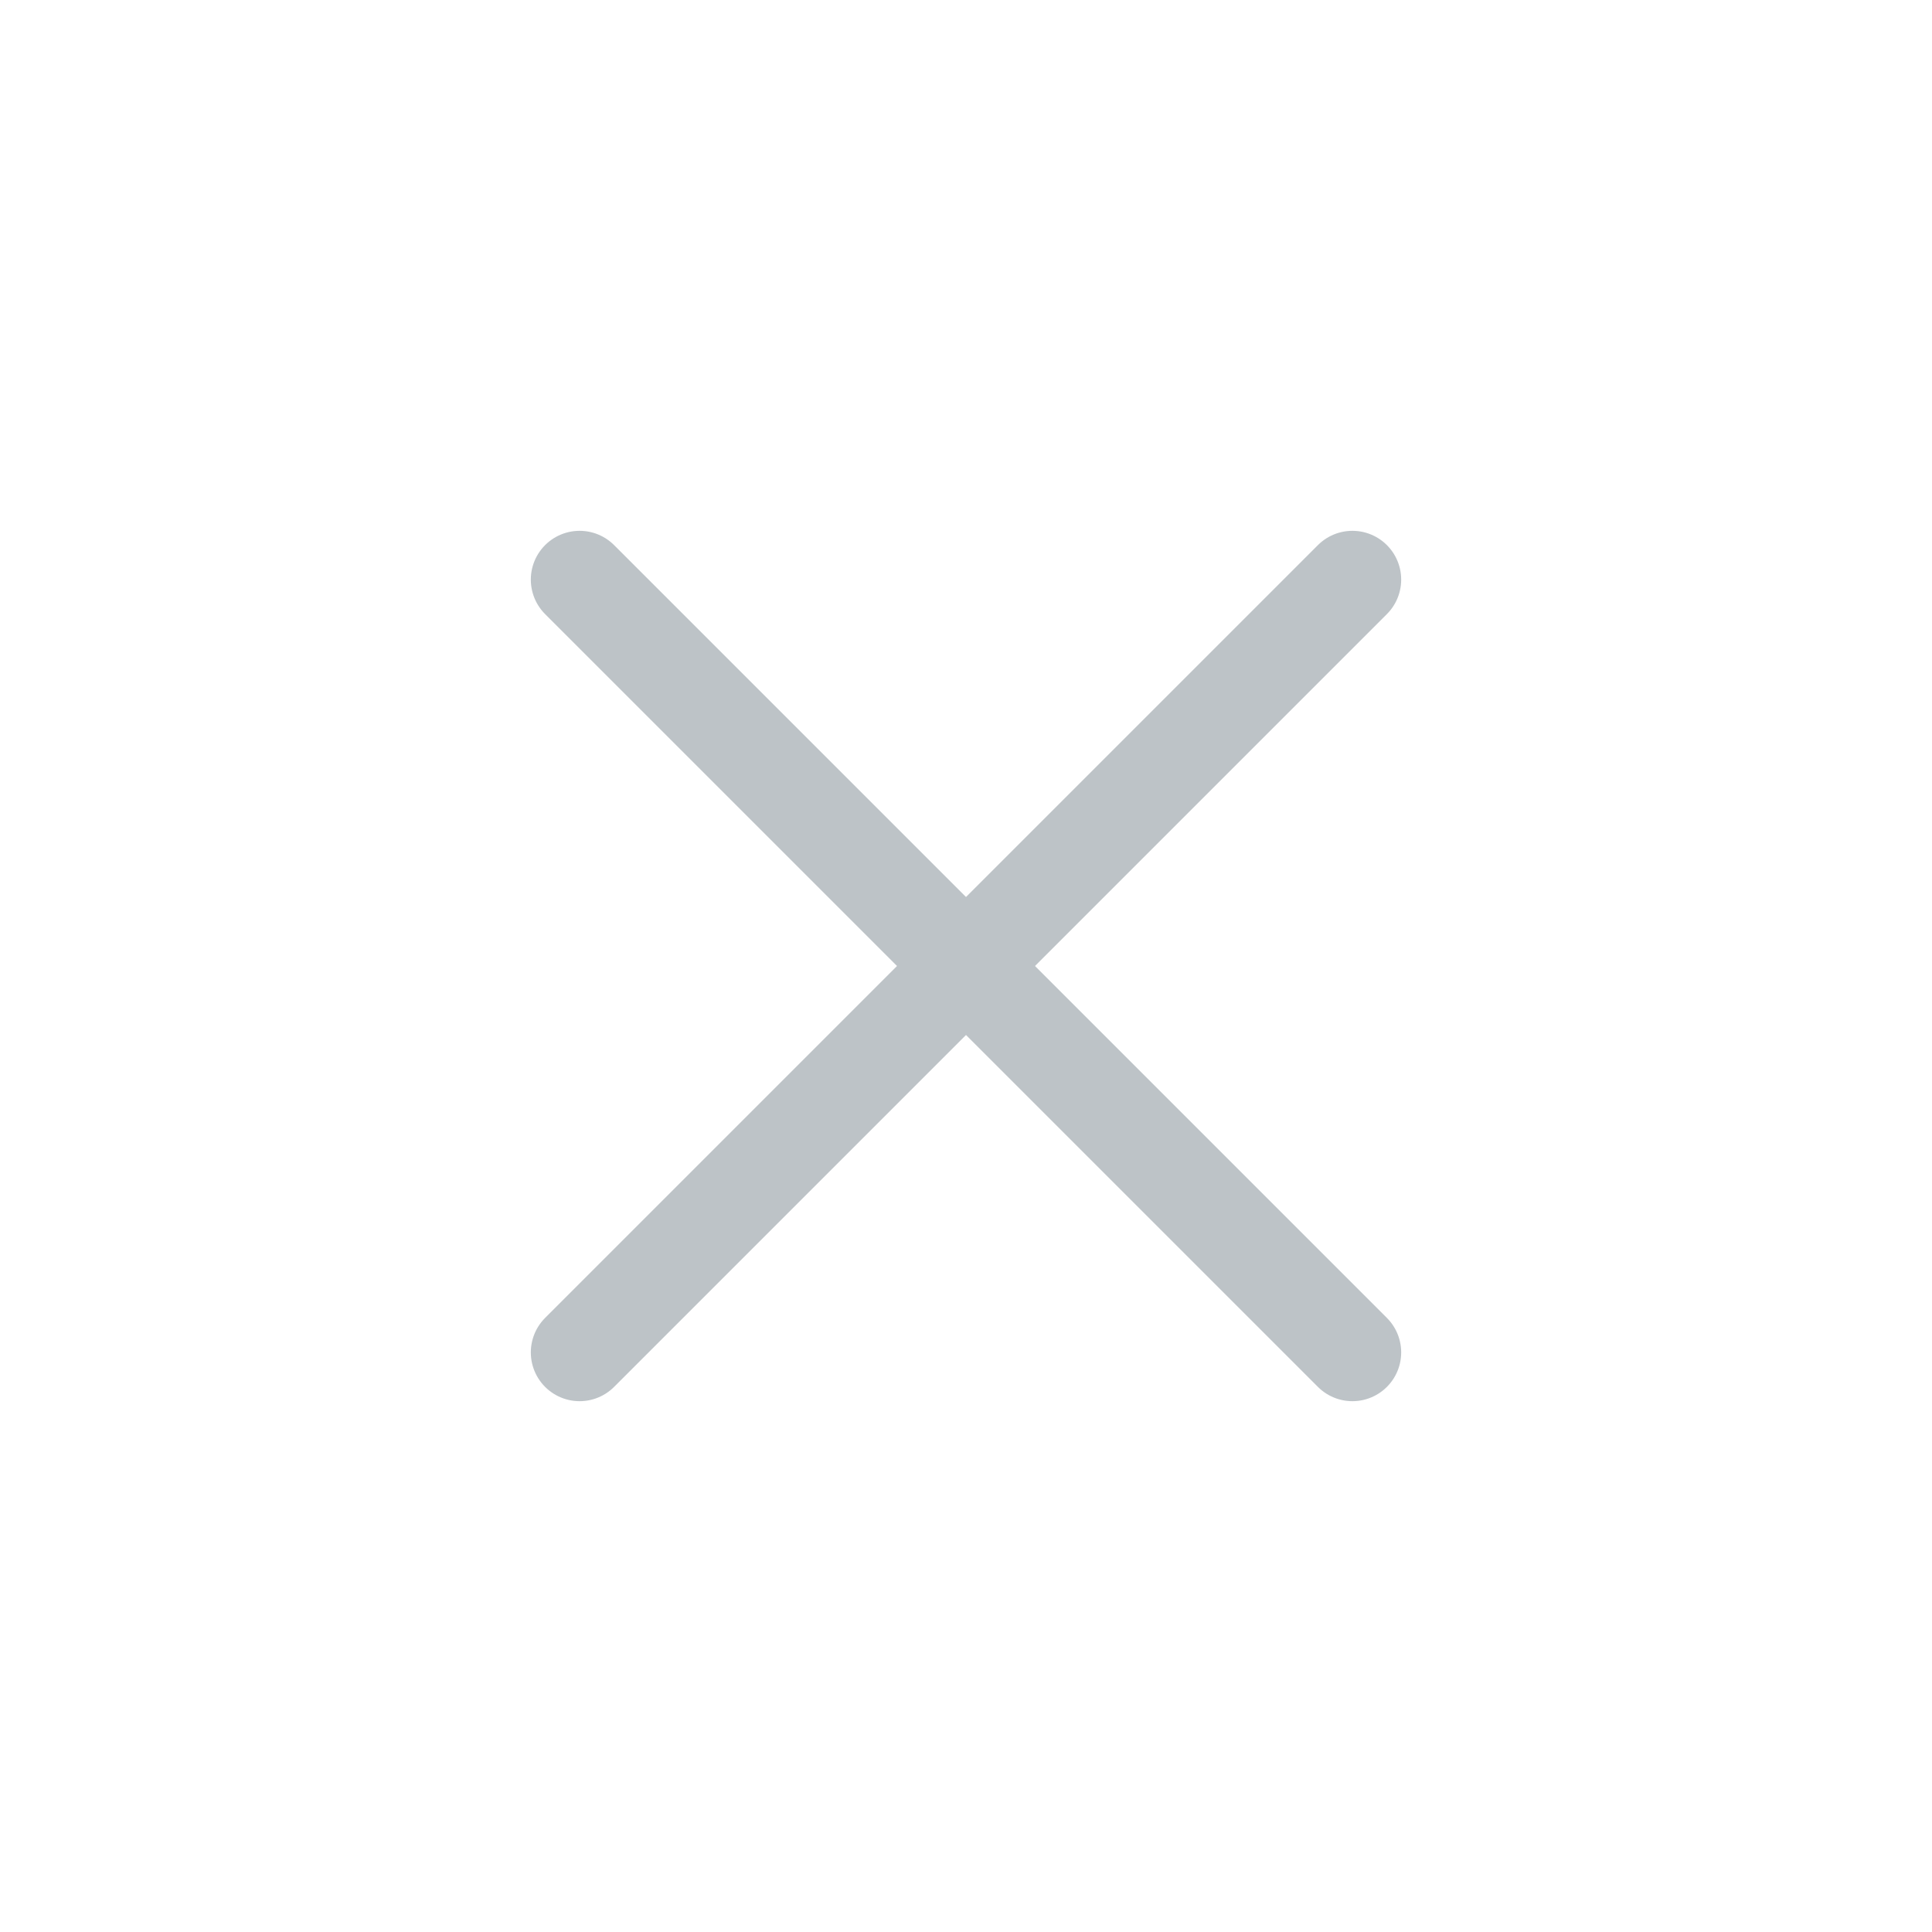
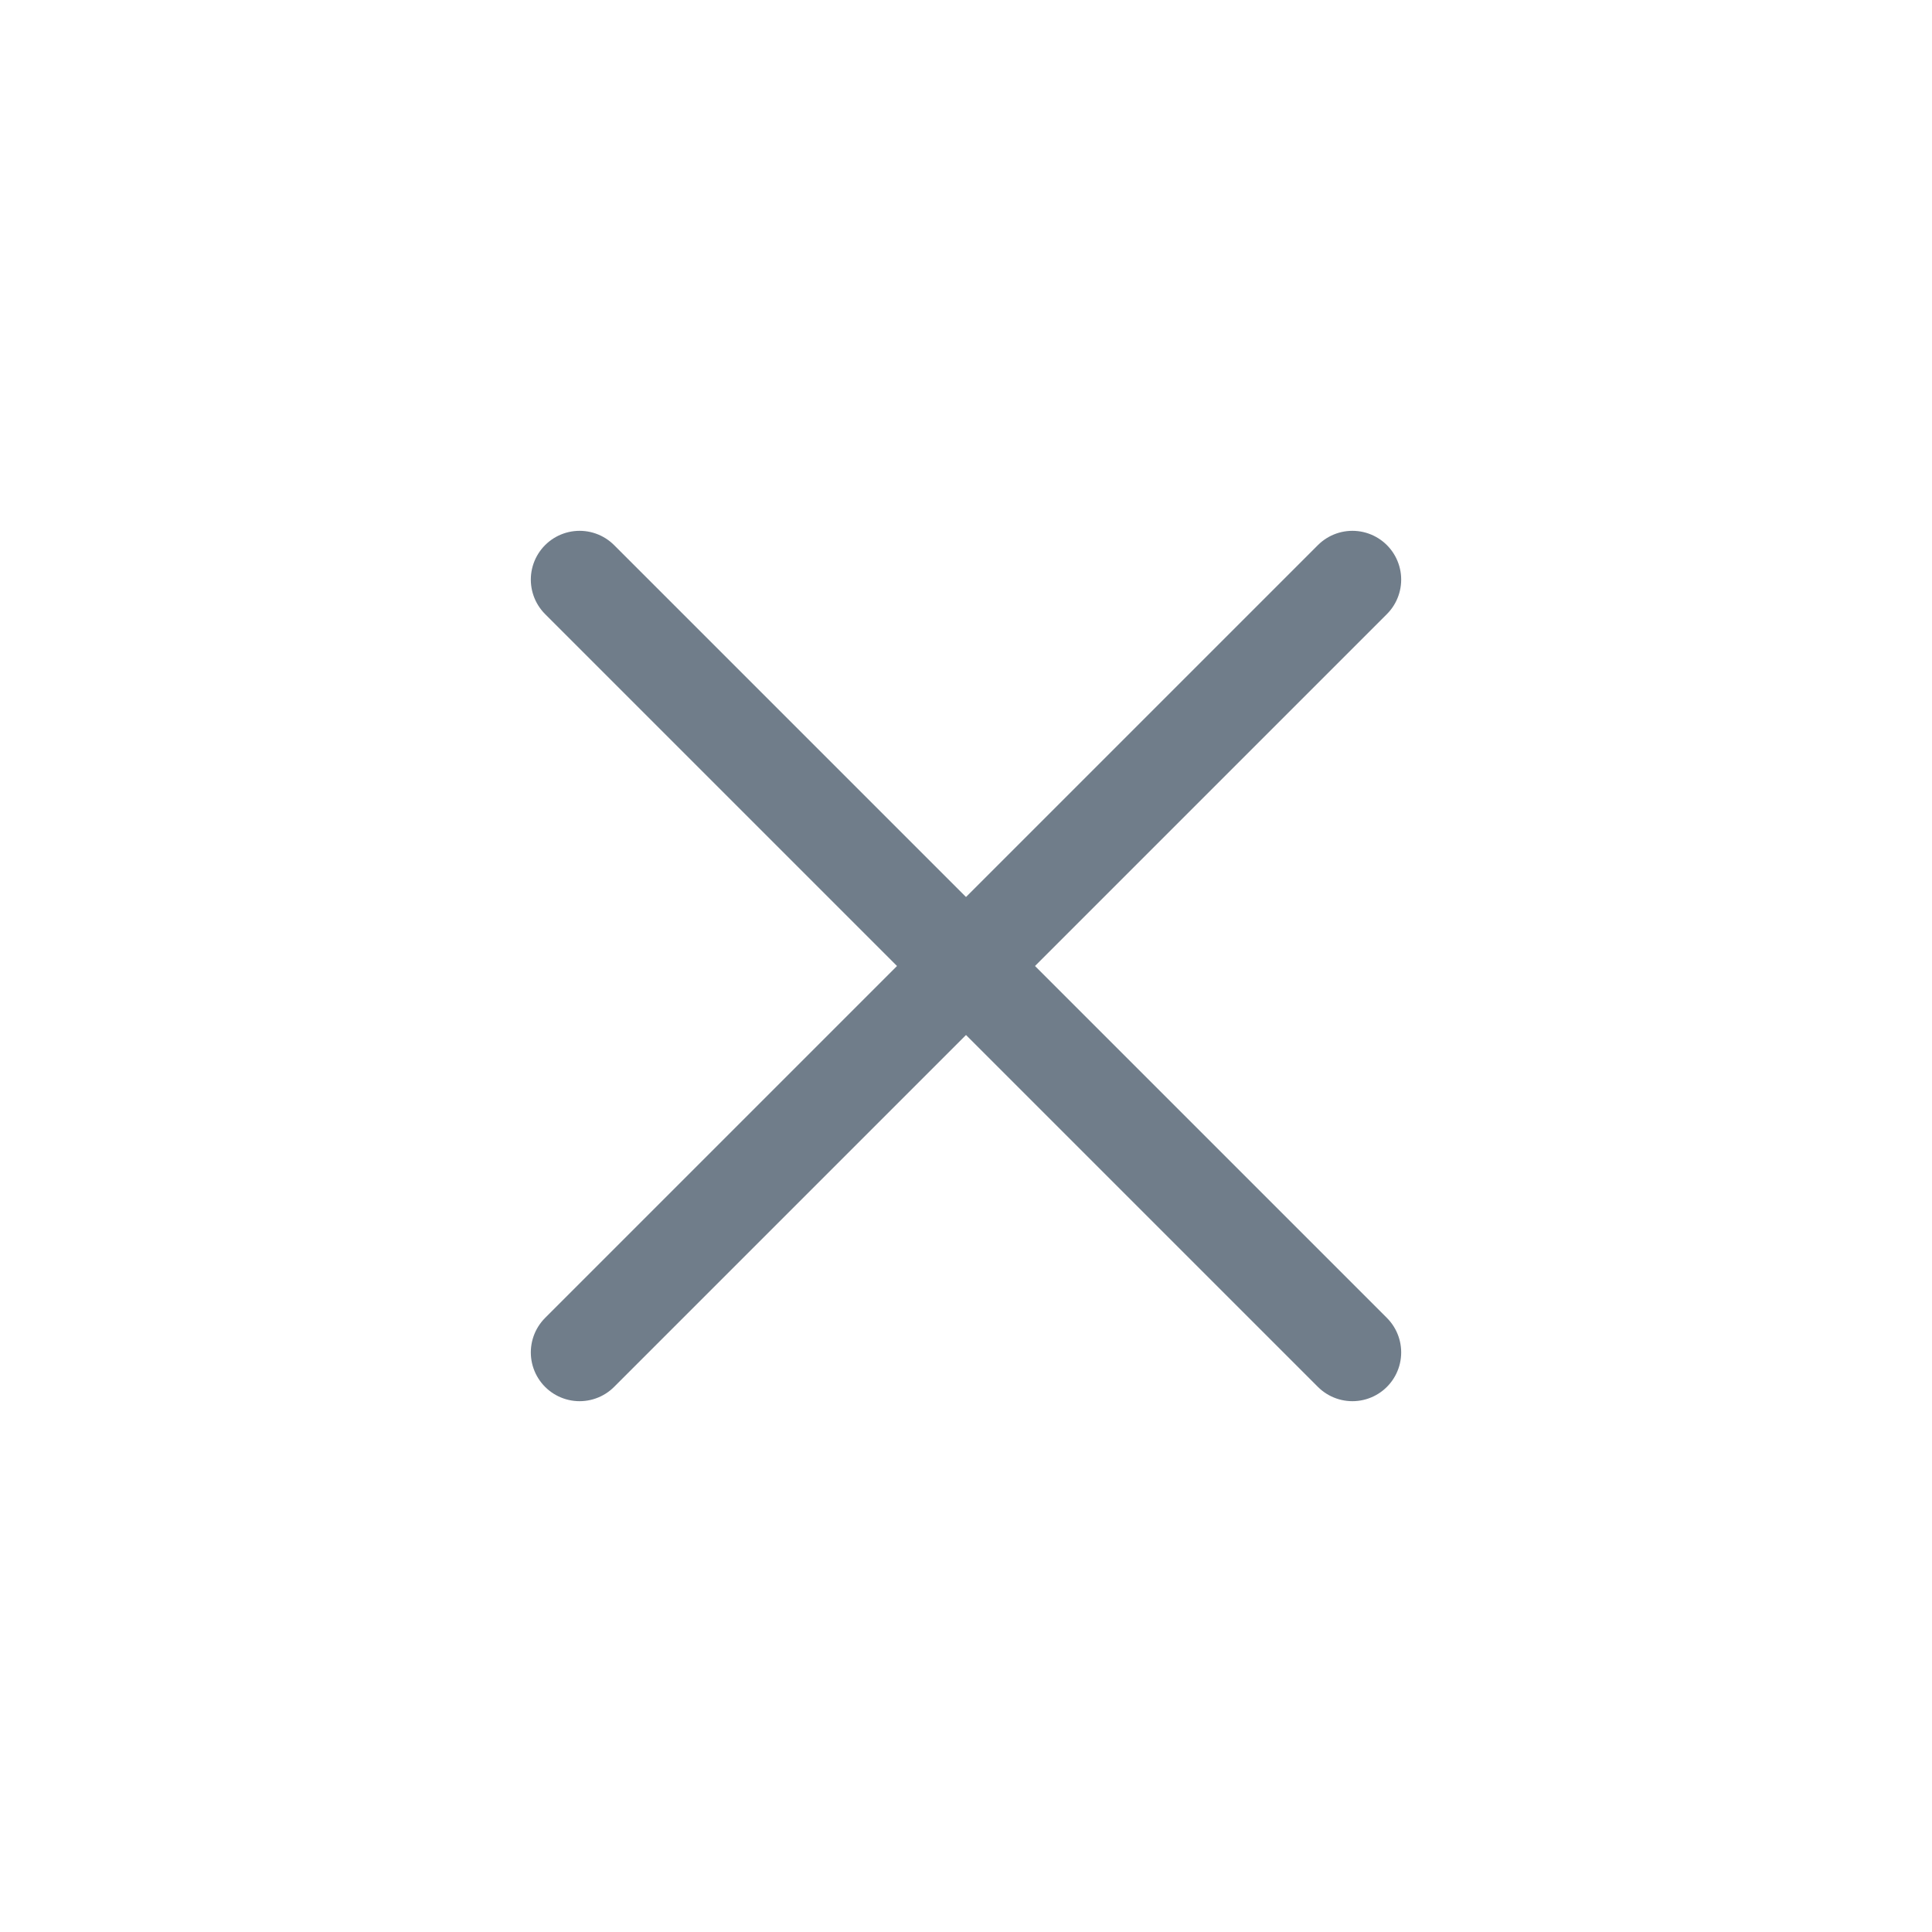
<svg xmlns="http://www.w3.org/2000/svg" viewBox="0 0 50 50" version="1.2" baseProfile="tiny">
  <defs>
</defs>
  <g fill="none" stroke="black" stroke-width="1" fill-rule="evenodd" stroke-linecap="square" stroke-linejoin="bevel">
-     <g fill="none" stroke="#bdc3c7" stroke-opacity="1" stroke-width="1.01" stroke-linecap="round" stroke-linejoin="miter" stroke-miterlimit="2" transform="matrix(2.5,0,0,2.5,2.5,2.5)" font-family="Noto Sans" font-size="10" font-weight="400" font-style="normal">
+     <g fill="none" stroke="#707d8a" stroke-opacity="1" stroke-width="1.01" stroke-linecap="round" stroke-linejoin="miter" stroke-miterlimit="2" transform="matrix(2.5,0,0,2.5,2.5,2.5)" font-family="Noto Sans" font-size="10" font-weight="400" font-style="normal">
      <polyline fill="none" vector-effect="none" points="5,5 13,13 " />
      <polyline fill="none" vector-effect="none" points="13,5 5,13 " />
    </g>
    <g fill="none" stroke="#000000" stroke-opacity="1" stroke-width="1" stroke-linecap="square" stroke-linejoin="bevel" transform="matrix(1,0,0,1,0,0)" font-family="Noto Sans" font-size="10" font-weight="400" font-style="normal">
</g>
  </g>
</svg>
